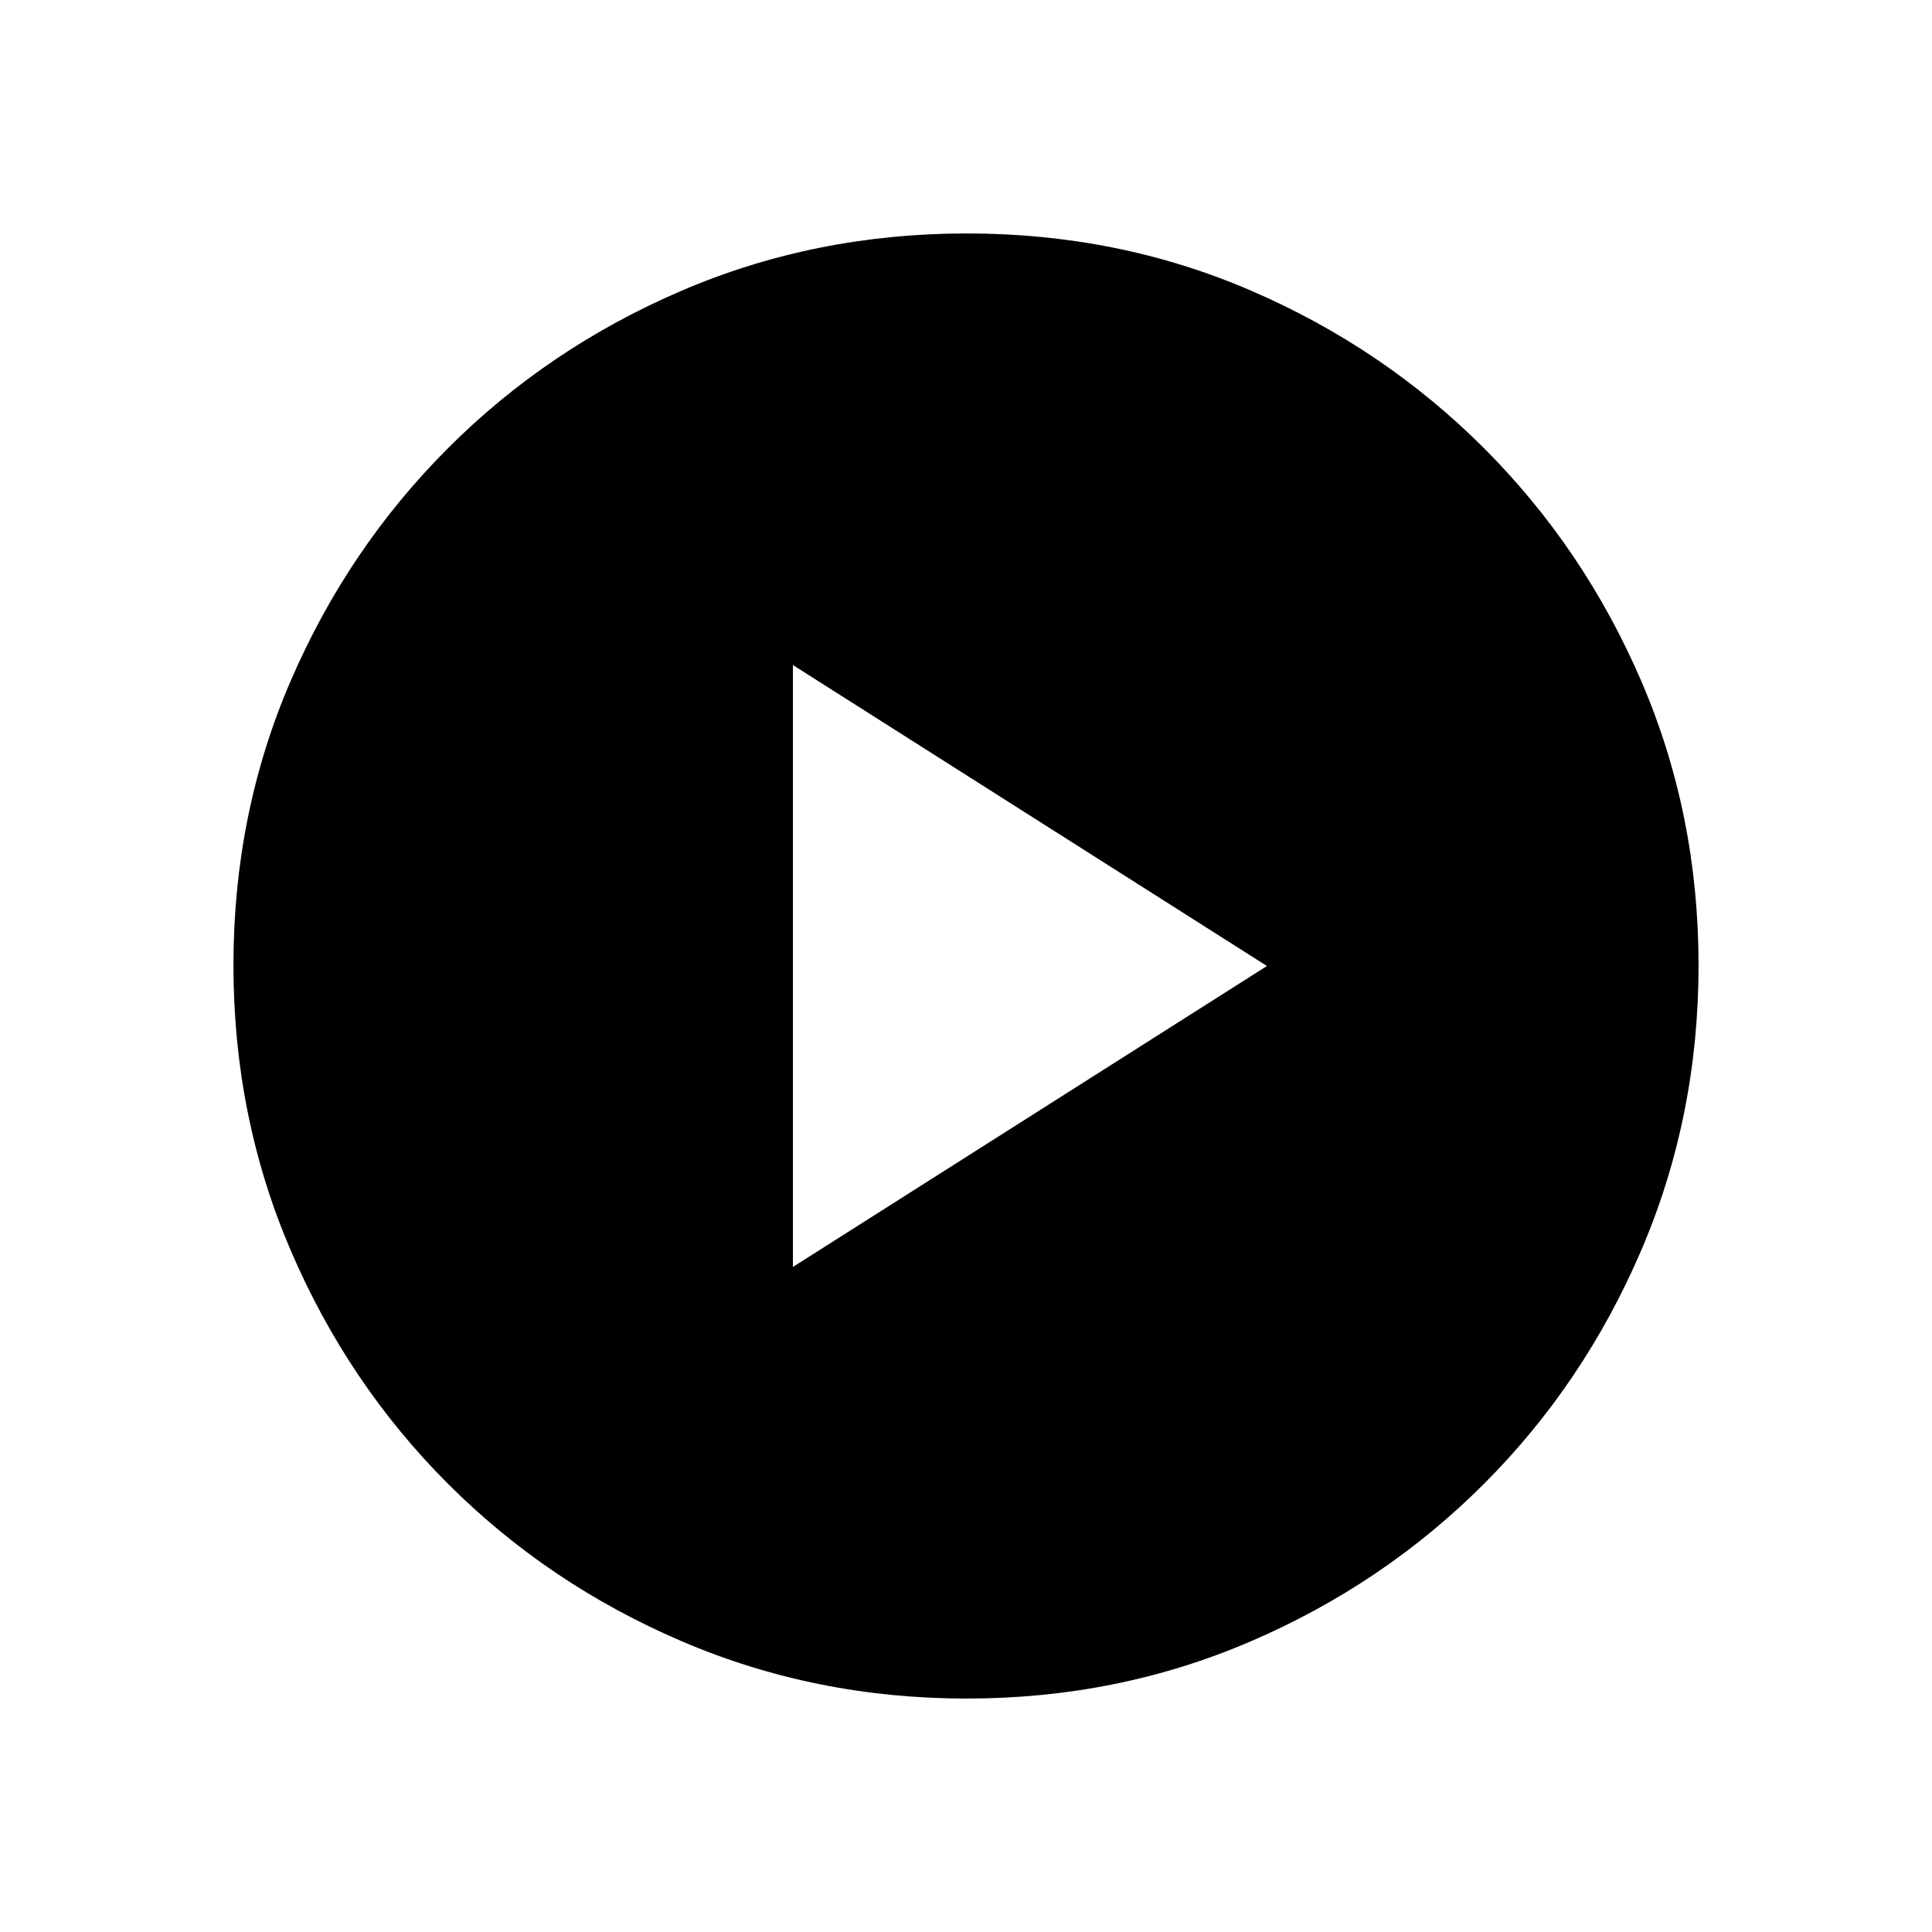
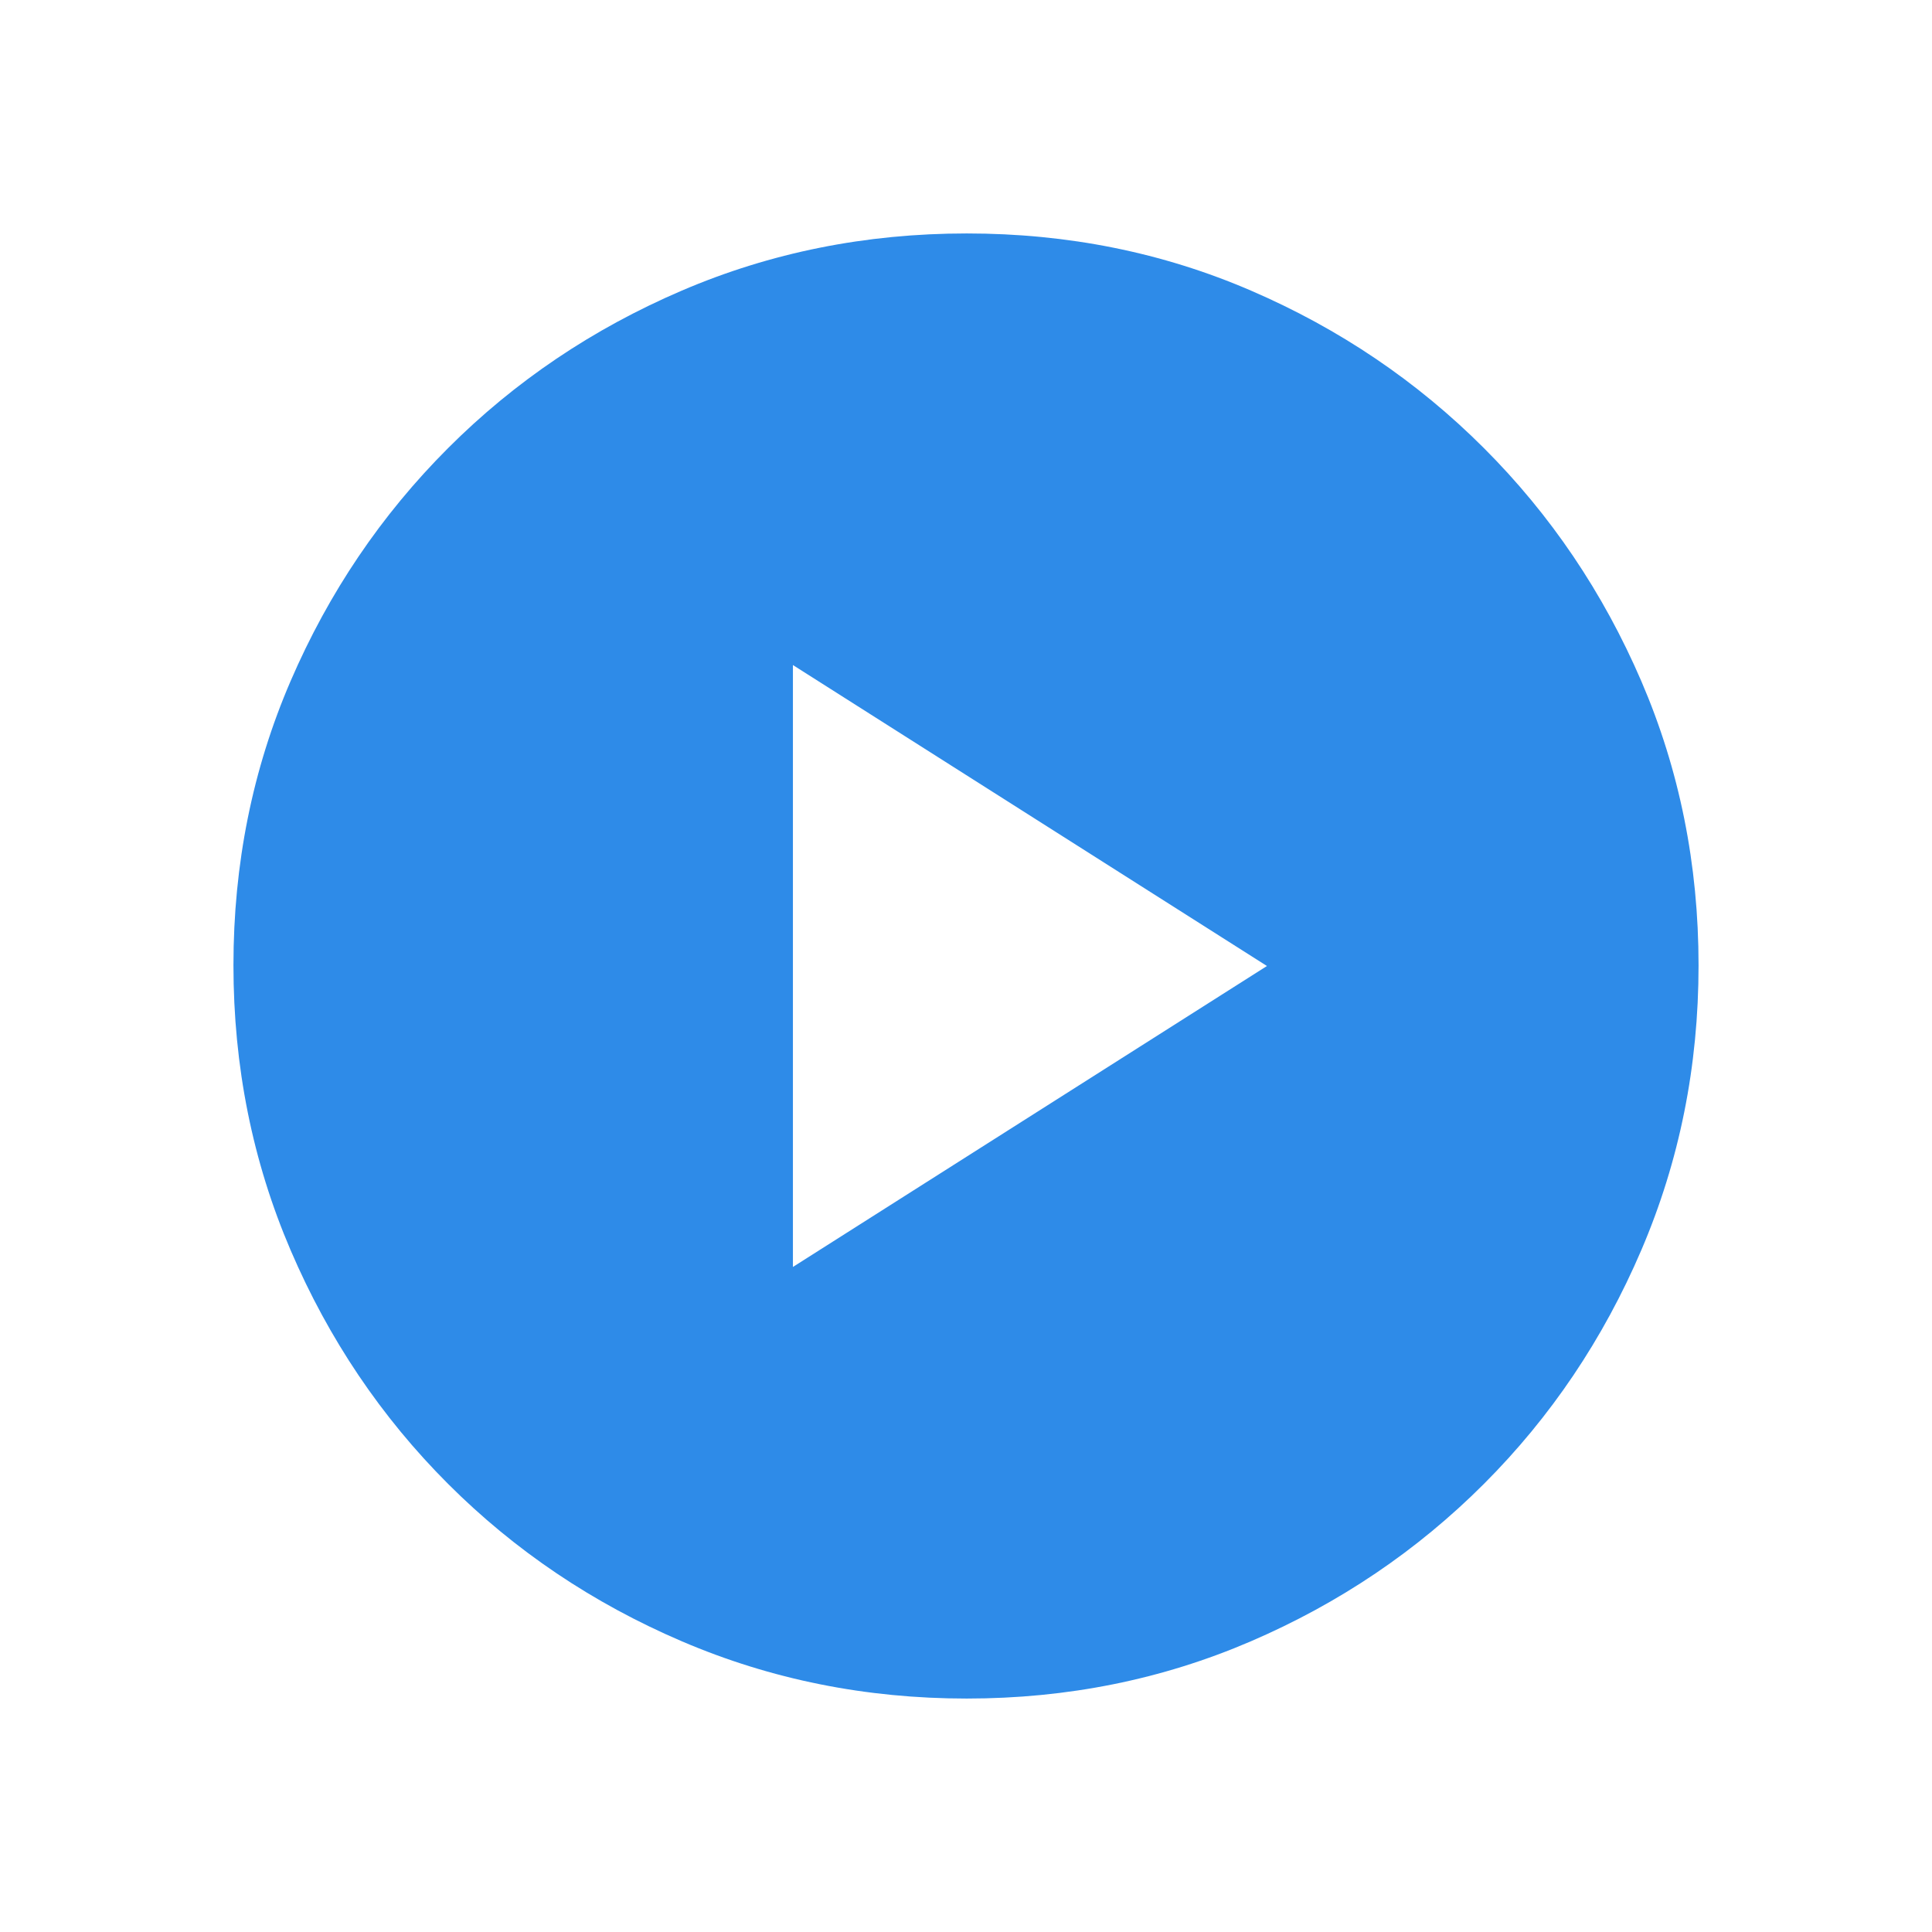
- <svg xmlns="http://www.w3.org/2000/svg" height="20px" viewBox="0 -960 960 960" width="20px" fill="#000000">
+ <svg xmlns="http://www.w3.org/2000/svg" height="20px" viewBox="0 -960 960 960" width="20px" fill="#2e8be8">
  <path d="M394-330.46 629.54-480 394-629.54v299.08ZM480.34-116q-75.11 0-141.48-28.42-66.37-28.42-116.18-78.21-49.81-49.79-78.25-116.09Q116-405.01 116-480.39q0-75.38 28.42-141.25t78.21-115.68q49.79-49.81 116.09-78.25Q405.01-844 480.39-844q75.38 0 141.25 28.42t115.68 78.21q49.81 49.79 78.25 115.85Q844-555.45 844-480.34q0 75.11-28.42 141.48-28.42 66.37-78.21 116.18-49.79 49.81-115.85 78.25Q555.45-116 480.34-116Z" />
</svg>
